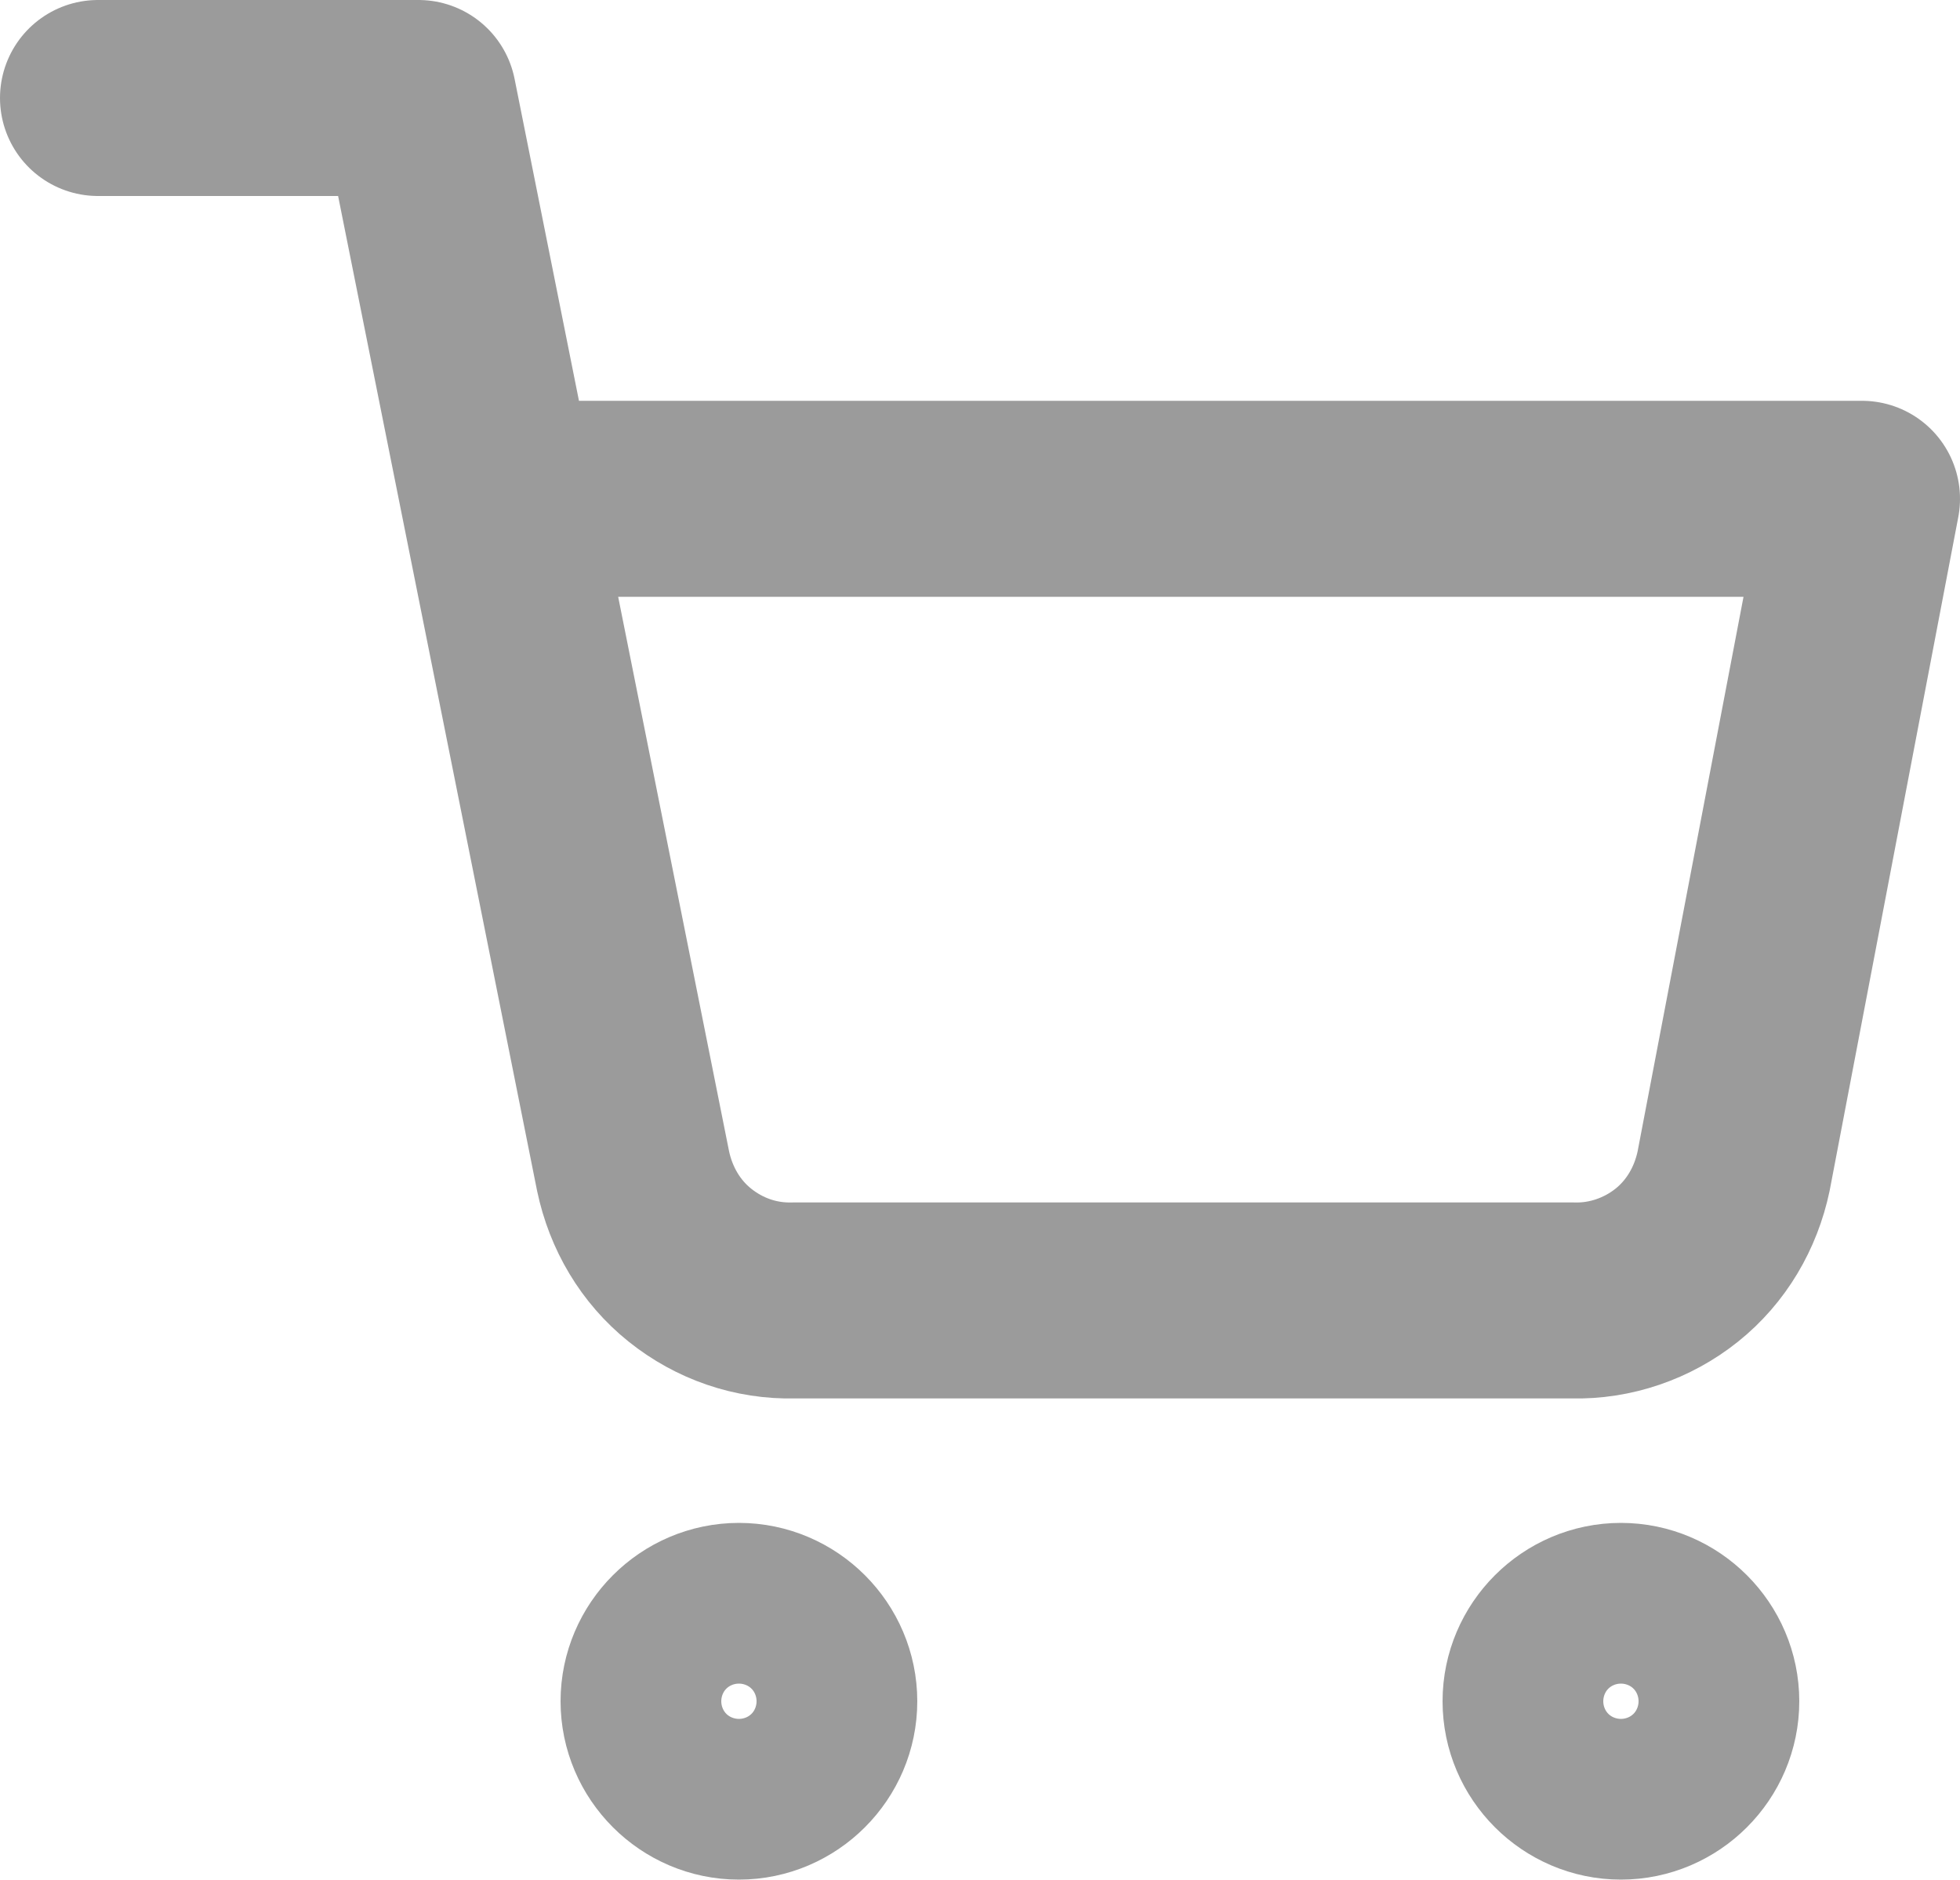
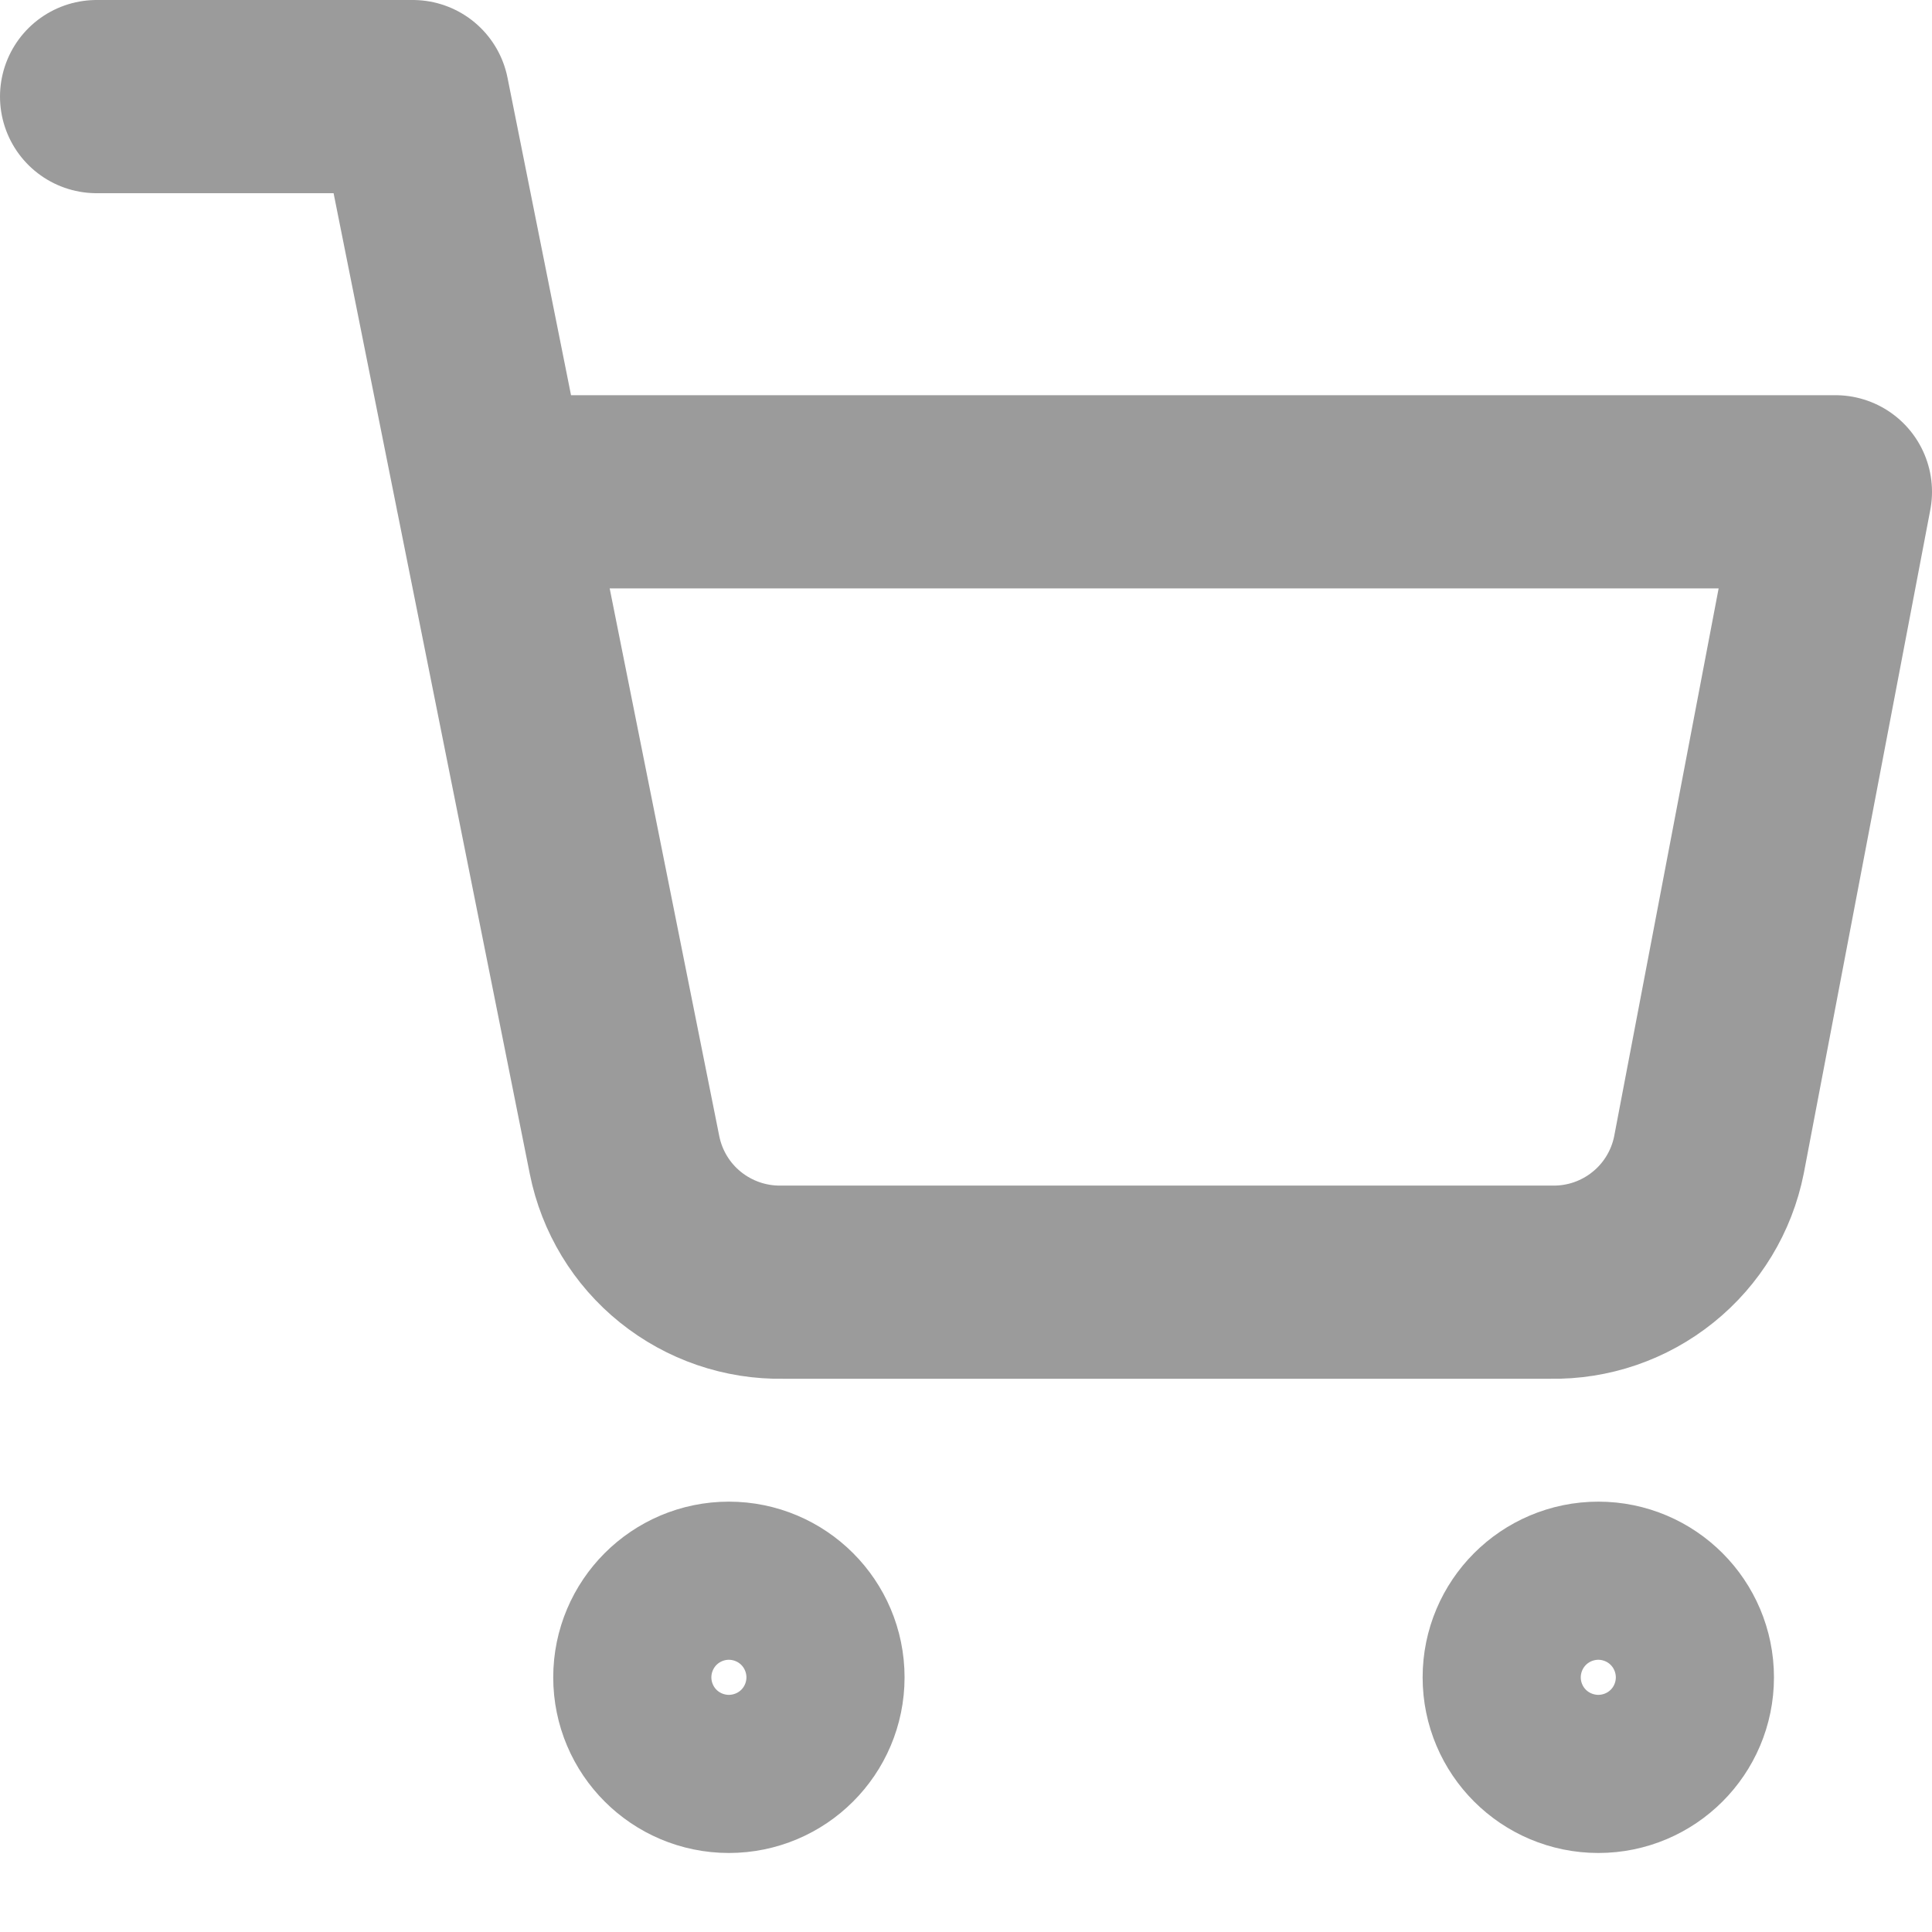
- <svg xmlns="http://www.w3.org/2000/svg" width="20" height="19.182" viewBox="0 0 20 19.182" fill="none">
-   <defs />
-   <path id="Vector" d="M7.54 18.18C7.09 18.18 6.72 17.81 6.72 17.36C6.72 16.91 7.09 16.54 7.54 16.54C7.99 16.54 8.36 16.91 8.36 17.36C8.36 17.81 7.99 18.18 7.54 18.18Z" stroke="#9B9B9B" stroke-opacity="1" stroke-width="2" stroke-linejoin="round" />
-   <path id="Vector" d="M16.54 18.18C16.09 18.18 15.72 17.81 15.72 17.36C15.72 16.91 16.09 16.54 16.54 16.54C16.99 16.54 17.36 16.91 17.36 17.36C17.36 17.81 16.99 18.18 16.54 18.18Z" stroke="#9B9B9B" stroke-opacity="1" stroke-width="2" stroke-linejoin="round" />
-   <path id="Vector" d="M1 1L4.27 1L6.46 11.95C6.54 12.33 6.74 12.67 7.04 12.91C7.34 13.15 7.71 13.28 8.1 13.27L16.05 13.27C16.43 13.28 16.81 13.15 17.11 12.91C17.41 12.67 17.61 12.33 17.69 11.95L19 5.09L5.09 5.09" stroke="#9B9B9B" stroke-opacity="1" stroke-width="2" stroke-linejoin="round" stroke-linecap="round" />
+ <svg xmlns="http://www.w3.org/2000/svg" width="20" height="20" viewBox="0 0 20 20" fill="none">
+   <path d="M7.545 18.182C7.997 18.182 8.364 17.816 8.364 17.364C8.364 16.912 7.997 16.545 7.545 16.545C7.094 16.545 6.727 16.912 6.727 17.364C6.727 17.816 7.094 18.182 7.545 18.182Z" stroke="#9B9B9B" stroke-width="2" stroke-linecap="round" stroke-linejoin="round" />
+   <path d="M16.546 18.182C16.997 18.182 17.364 17.816 17.364 17.364C17.364 16.912 16.997 16.545 16.546 16.545C16.094 16.545 15.727 16.912 15.727 17.364C15.727 17.816 16.094 18.182 16.546 18.182Z" stroke="#9B9B9B" stroke-width="2" stroke-linecap="round" stroke-linejoin="round" />
+   <path d="M1 1H4.273L6.465 11.956C6.54 12.332 6.745 12.671 7.044 12.911C7.344 13.152 7.718 13.28 8.102 13.273H16.055C16.439 13.28 16.813 13.152 17.112 12.911C17.411 12.671 17.616 12.332 17.691 11.956L19 5.091H5.091" stroke="#9B9B9B" stroke-width="2" stroke-linecap="round" stroke-linejoin="round" />
</svg>
